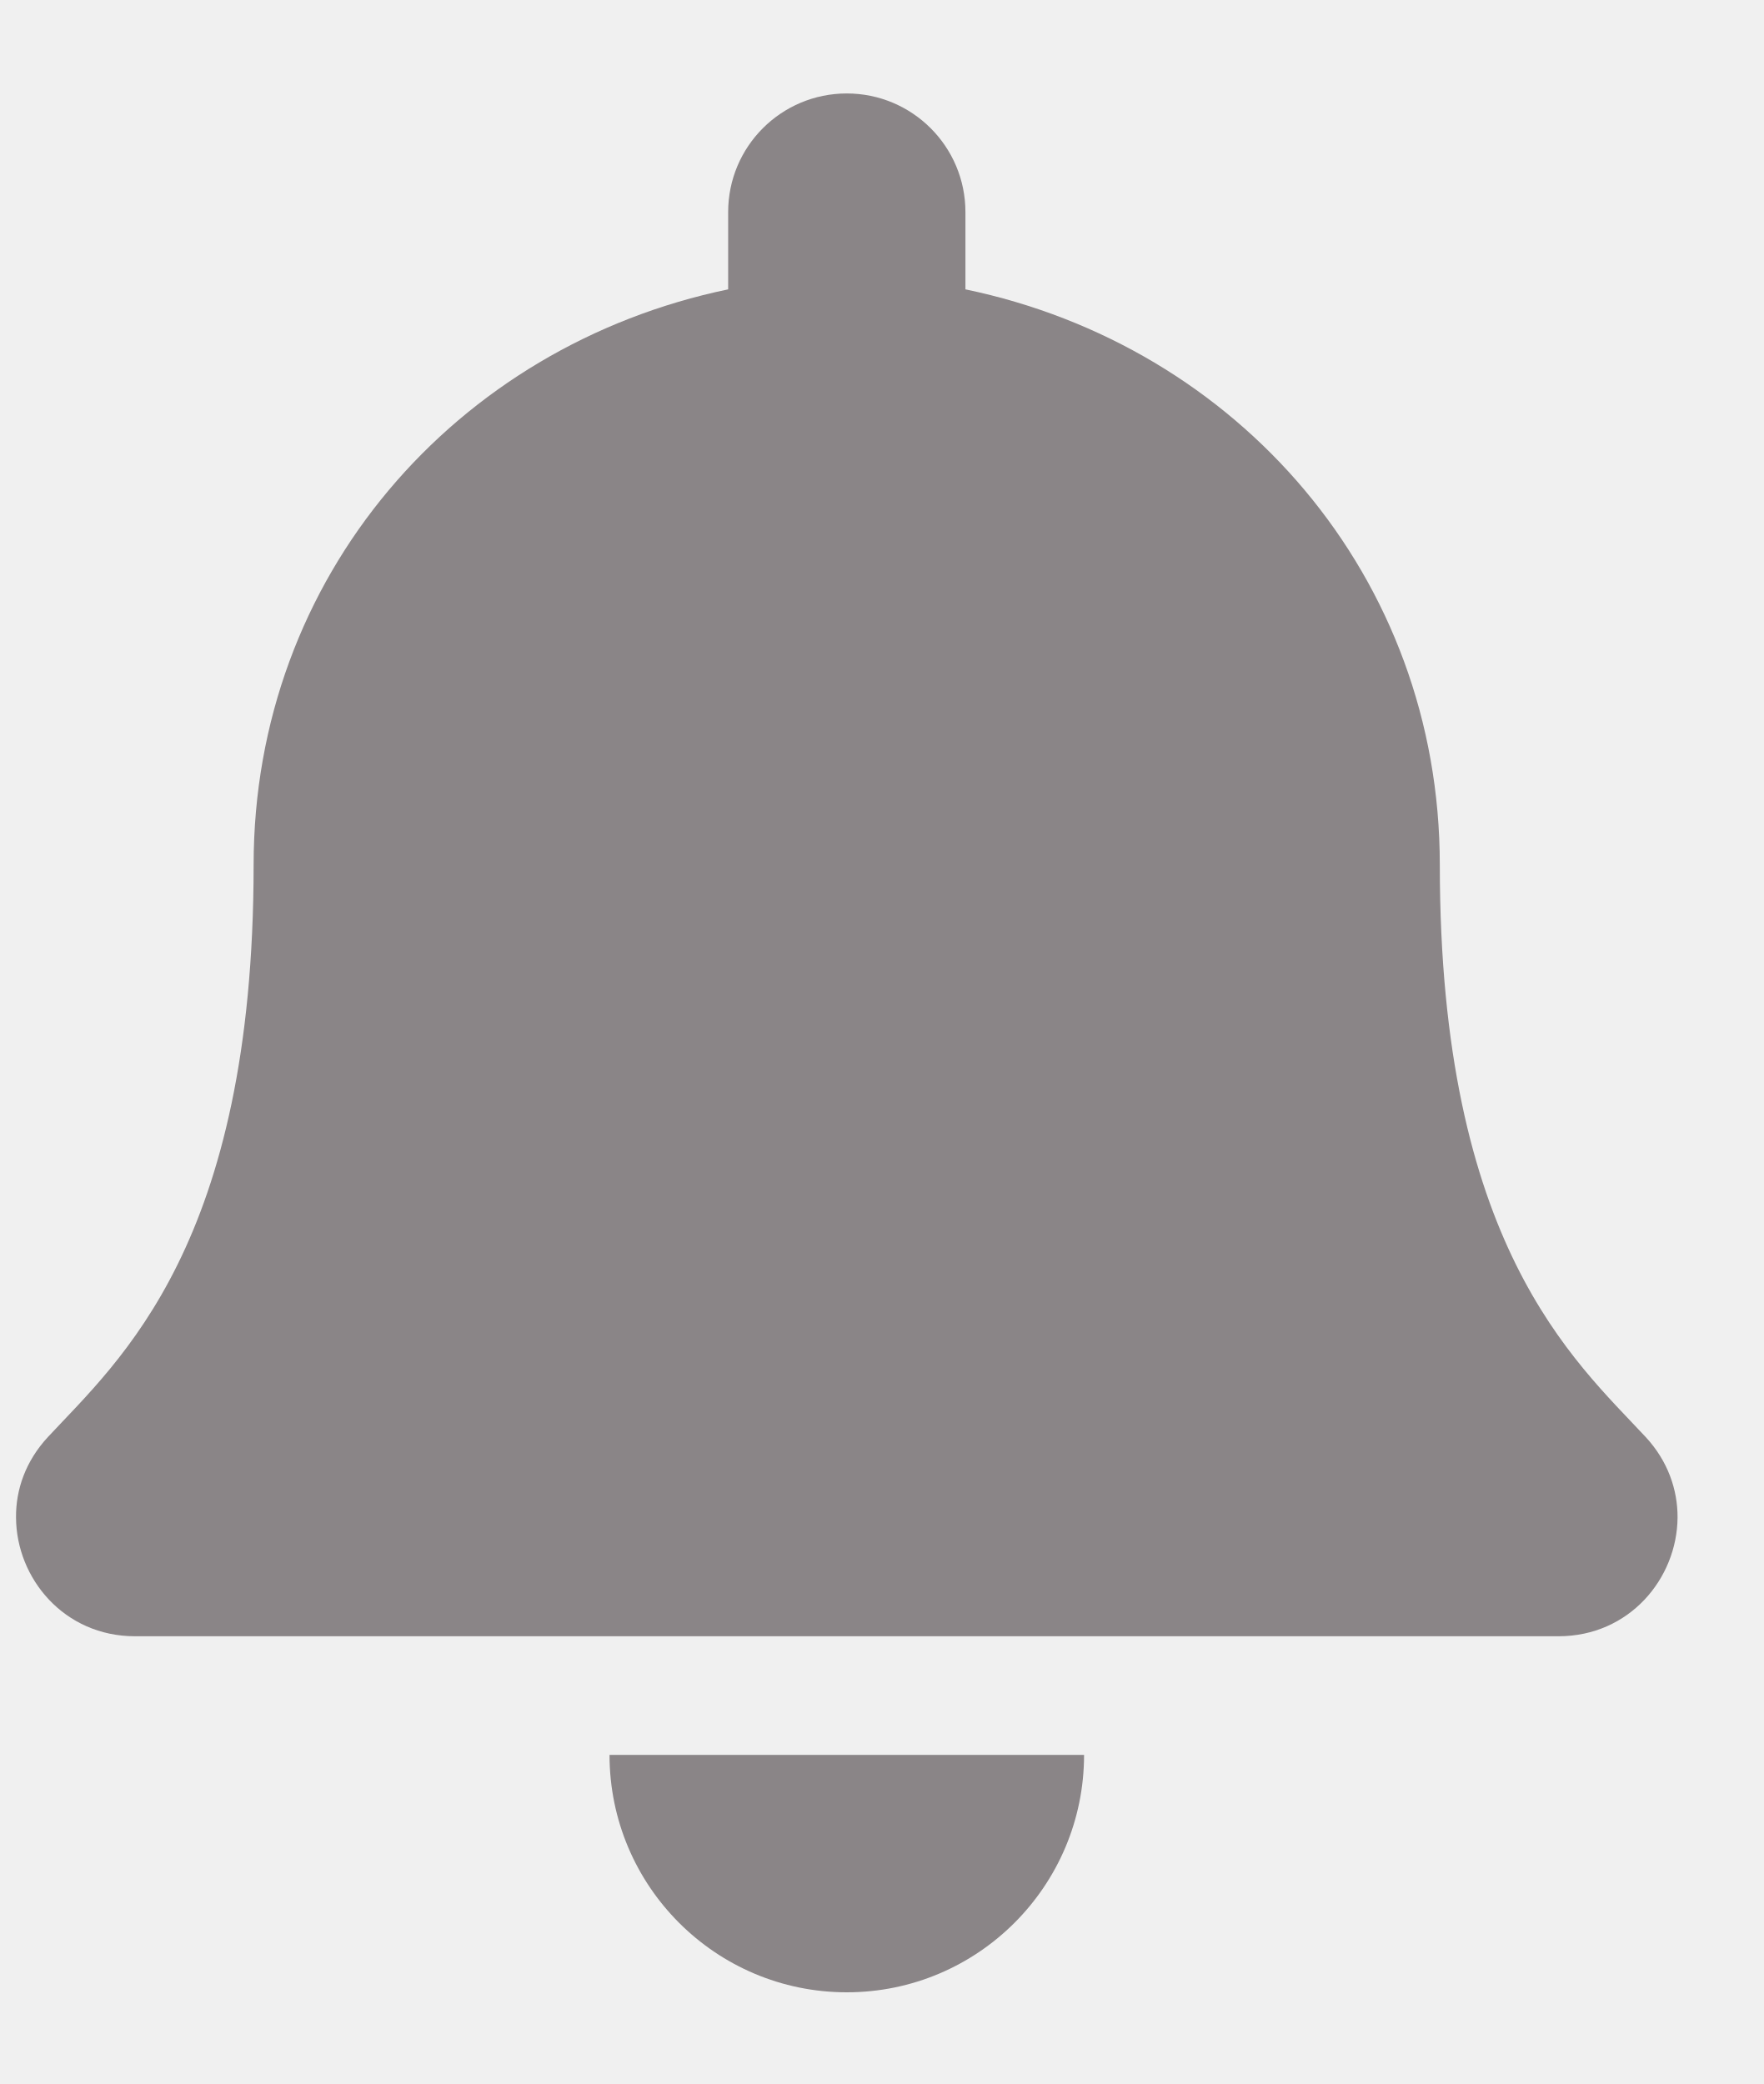
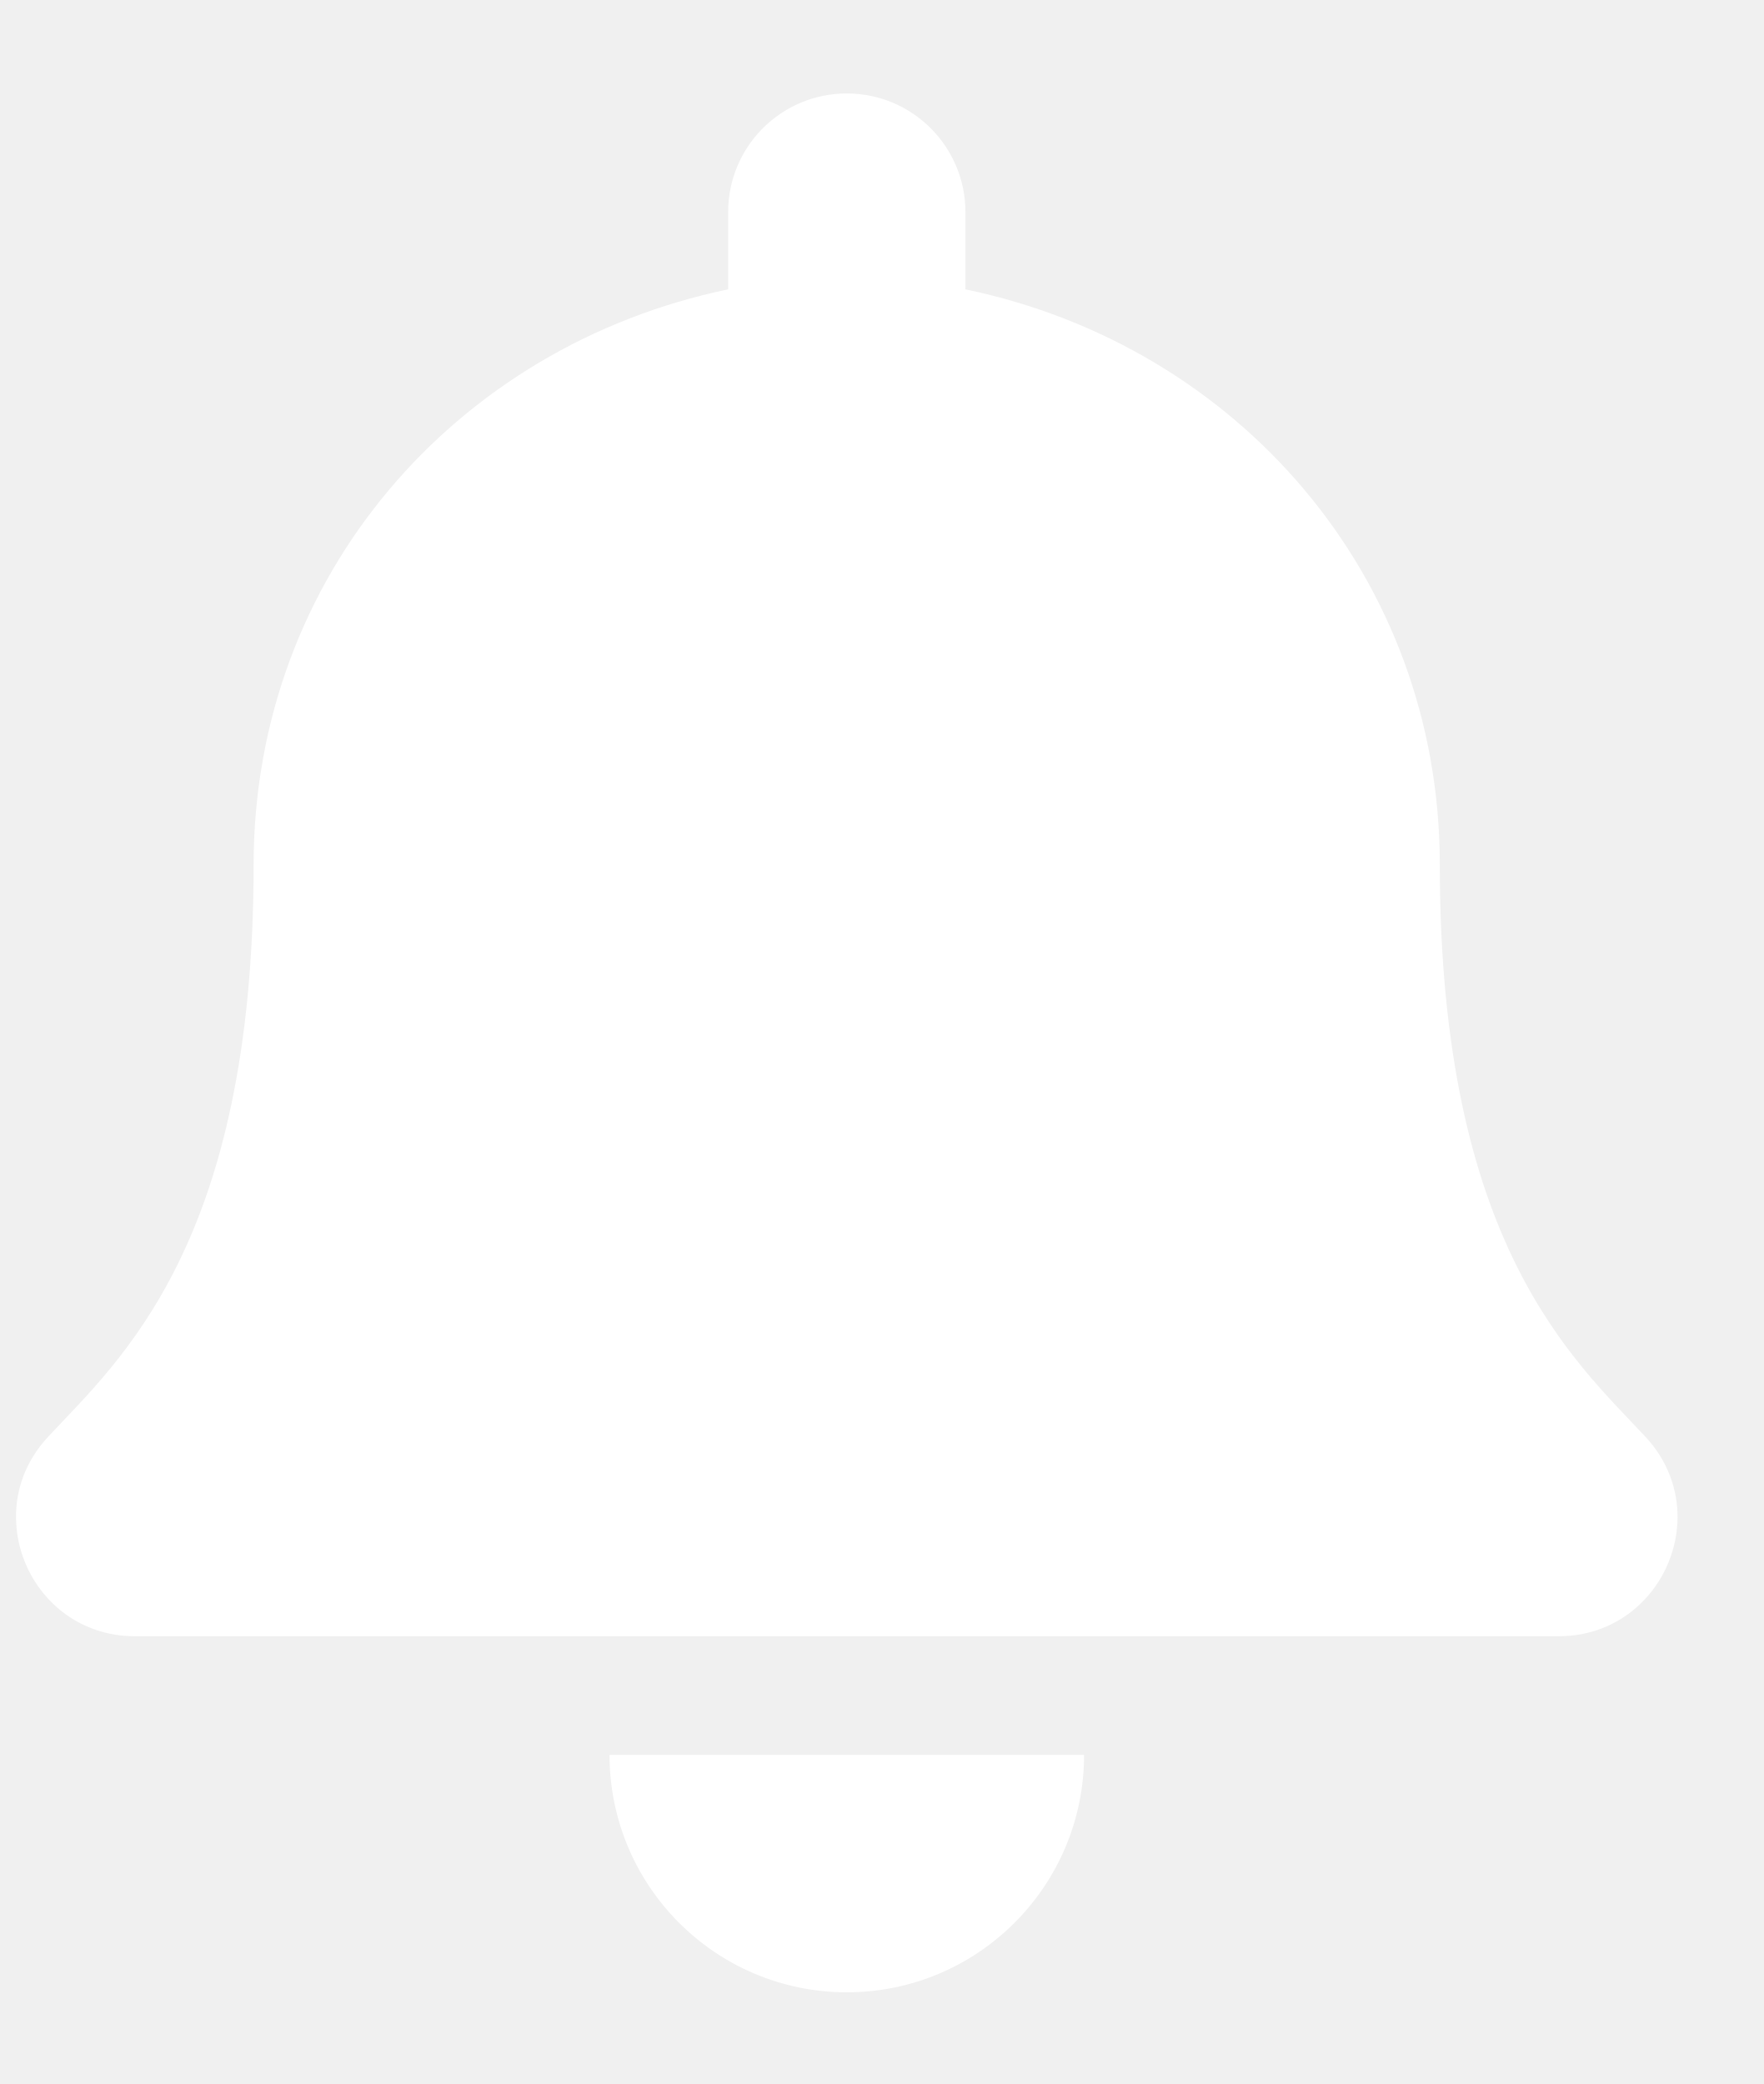
<svg xmlns="http://www.w3.org/2000/svg" width="11" height="13" viewBox="0 0 11 13" fill="none">
-   <path d="M5.282 12.428C6.099 12.428 6.762 11.765 6.762 10.947H3.802C3.802 11.765 4.465 12.428 5.282 12.428ZM10.265 8.964C9.818 8.484 8.981 7.762 8.981 5.395C8.981 3.597 7.721 2.158 6.022 1.805V1.323C6.022 0.914 5.69 0.583 5.282 0.583C4.873 0.583 4.542 0.914 4.542 1.323V1.805C2.842 2.158 1.582 3.597 1.582 5.395C1.582 7.762 0.746 8.484 0.299 8.964C0.16 9.114 0.098 9.292 0.1 9.467C0.102 9.846 0.4 10.207 0.842 10.207H9.721C10.164 10.207 10.461 9.846 10.464 9.467C10.465 9.292 10.403 9.113 10.265 8.964Z" fill="#8A8587" />
+   <path d="M5.282 12.428C6.099 12.428 6.762 11.765 6.762 10.947H3.802C3.802 11.765 4.465 12.428 5.282 12.428ZM10.265 8.964C9.818 8.484 8.981 7.762 8.981 5.395C8.981 3.597 7.721 2.158 6.022 1.805V1.323C6.022 0.914 5.69 0.583 5.282 0.583C4.873 0.583 4.542 0.914 4.542 1.323V1.805C2.842 2.158 1.582 3.597 1.582 5.395C1.582 7.762 0.746 8.484 0.299 8.964C0.16 9.114 0.098 9.292 0.1 9.467C0.102 9.846 0.4 10.207 0.842 10.207H9.721C10.164 10.207 10.461 9.846 10.464 9.467C10.465 9.292 10.403 9.113 10.265 8.964Z" fill="white" />
</svg>
